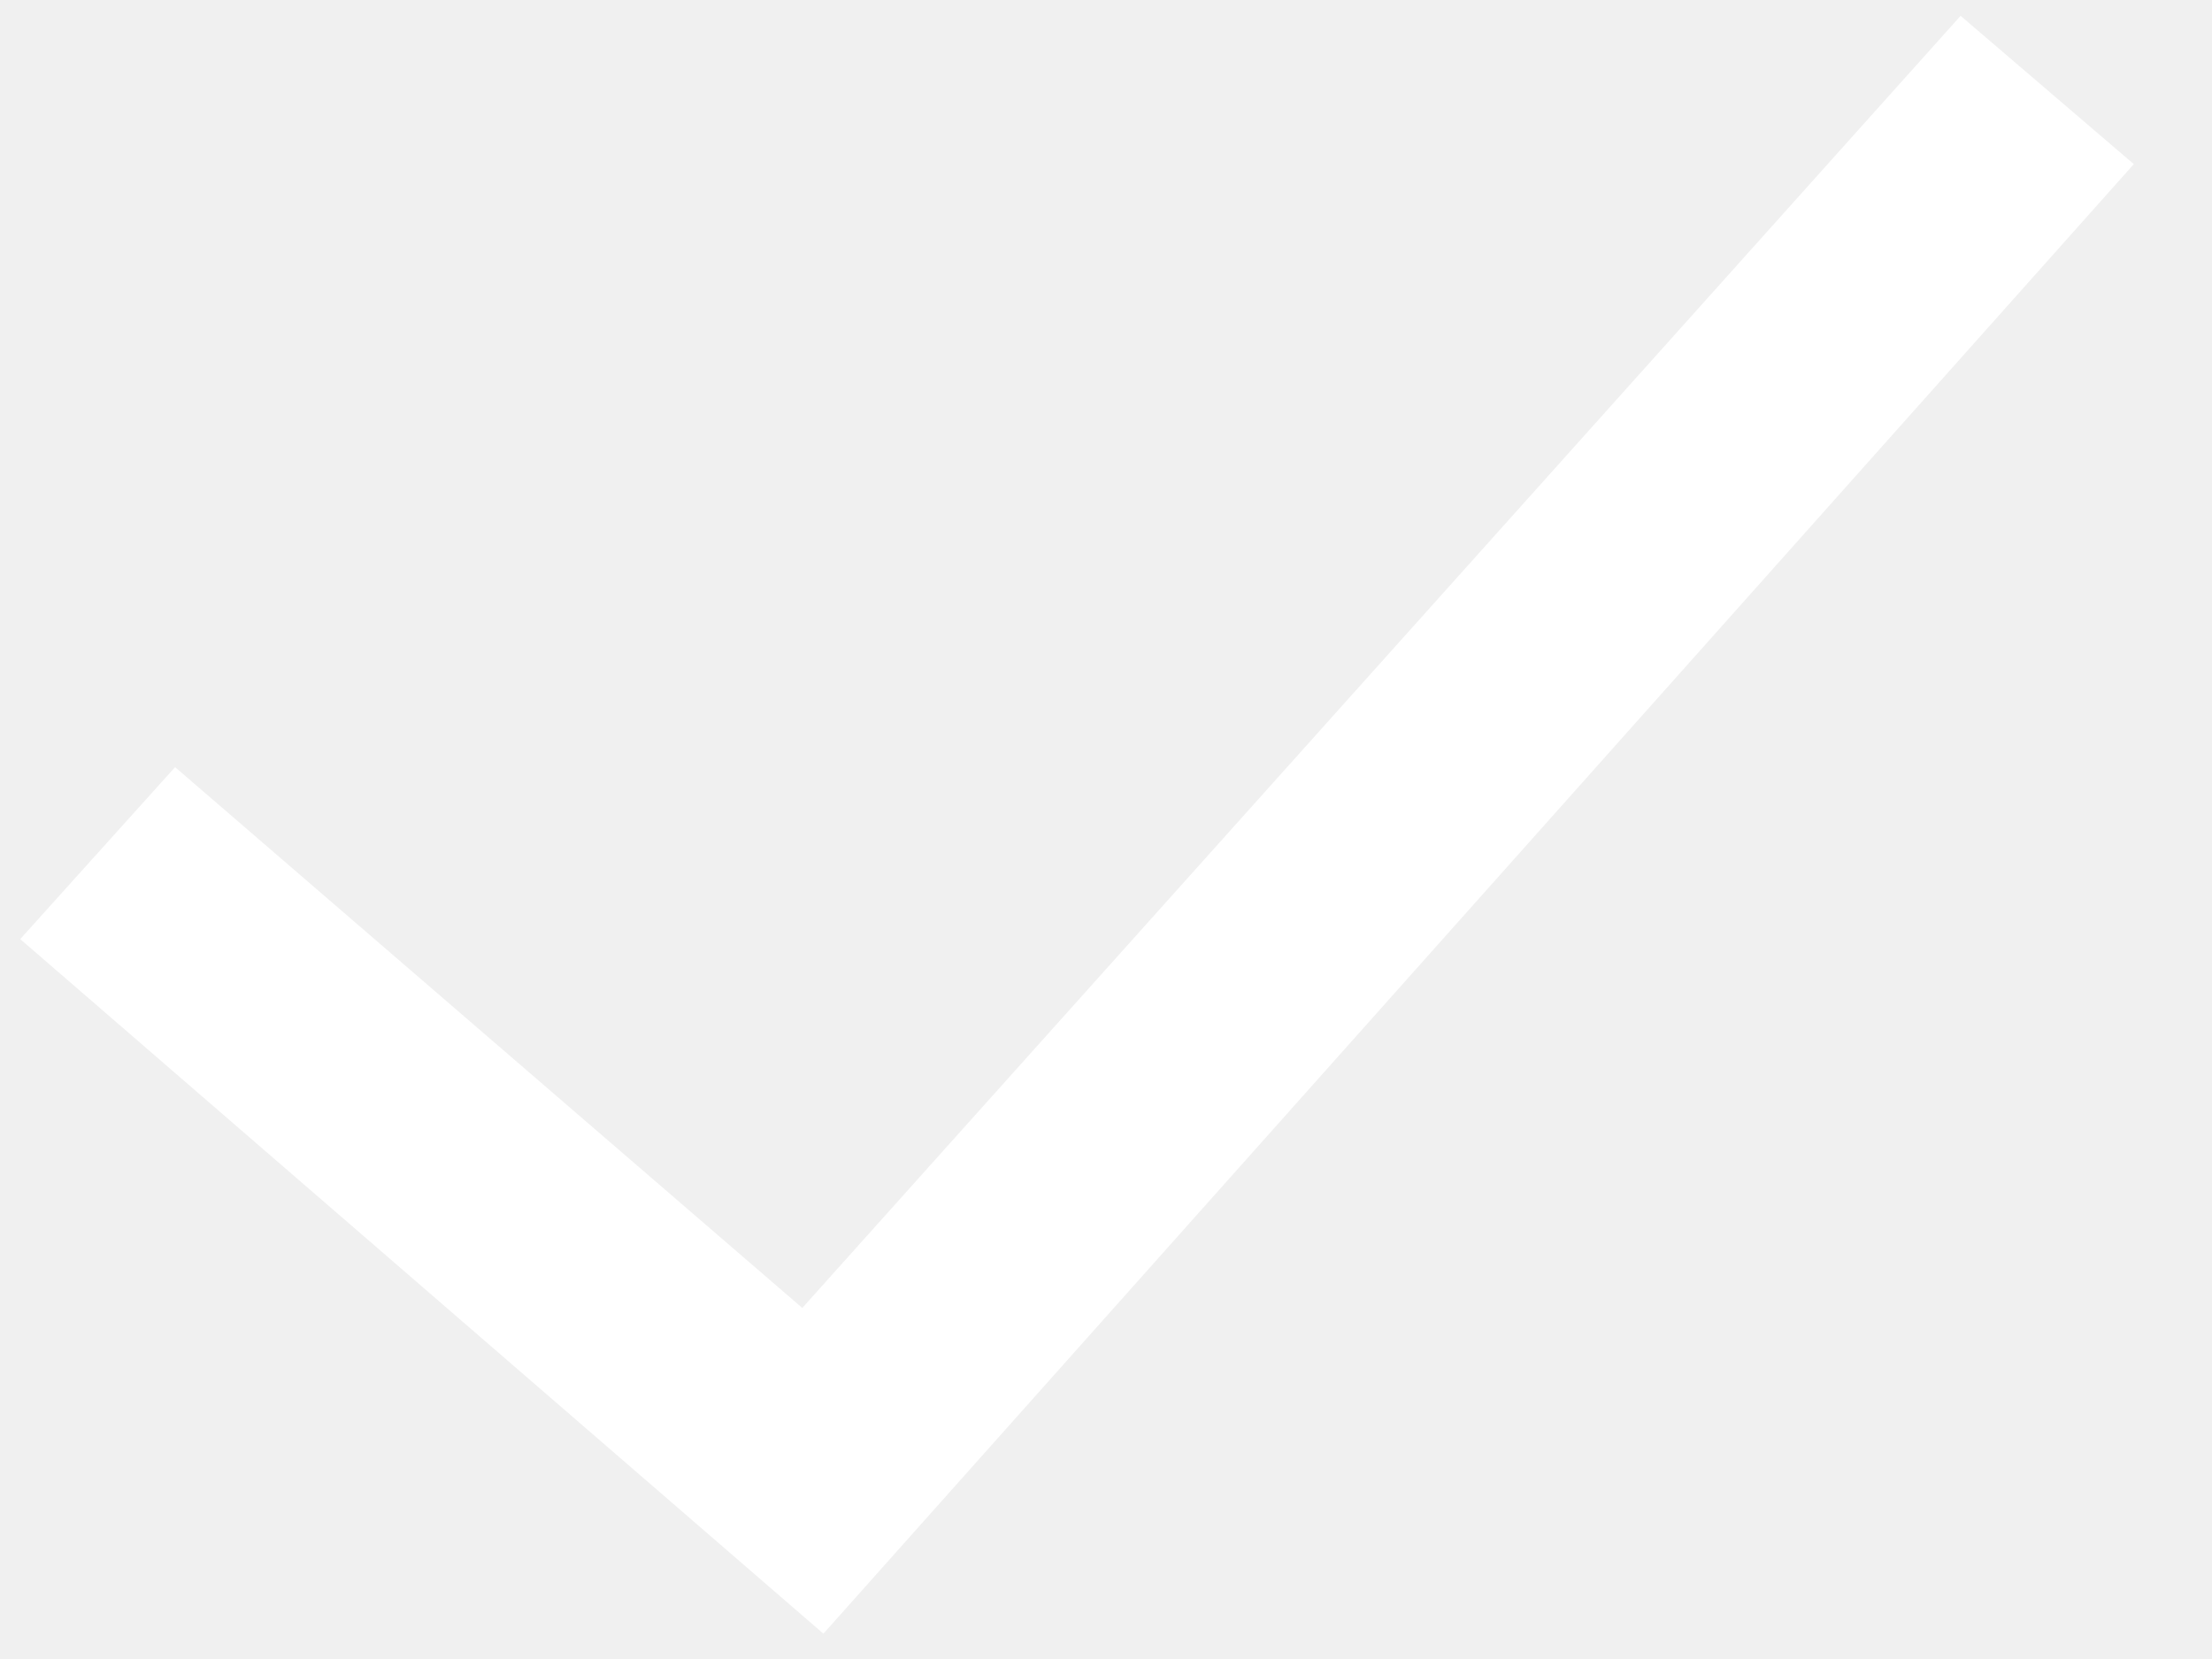
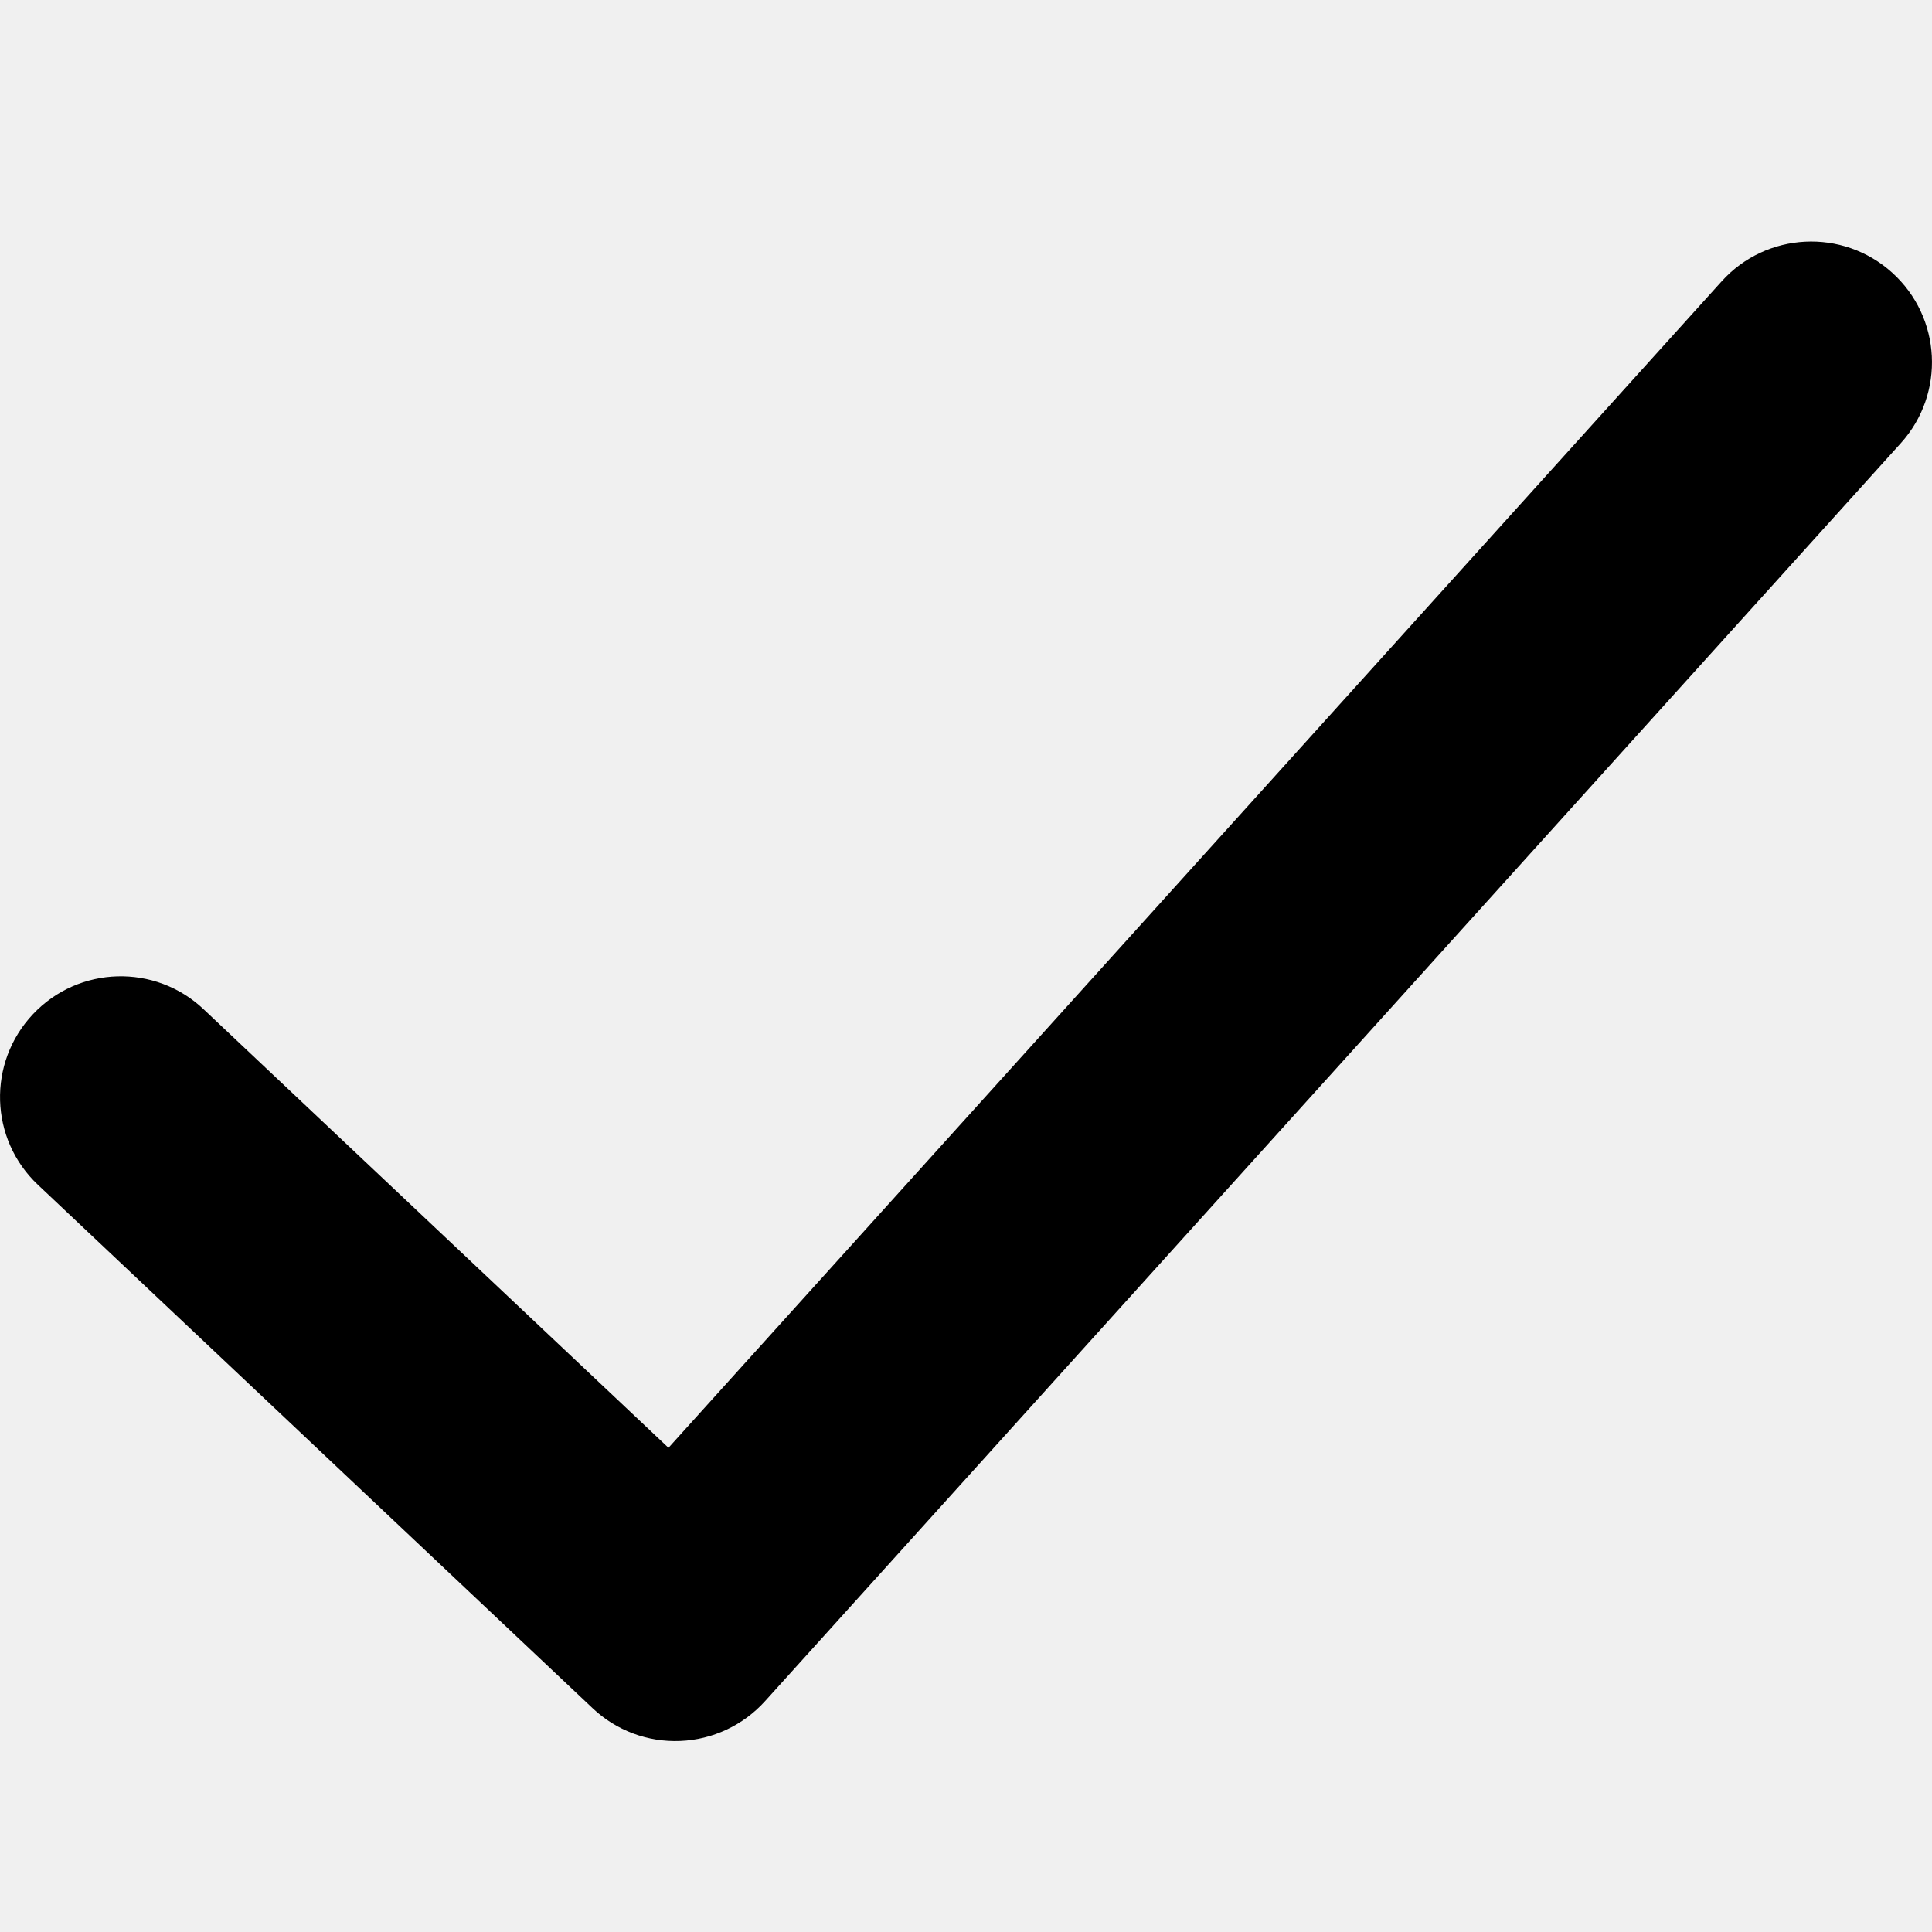
- <svg xmlns="http://www.w3.org/2000/svg" width="20" height="15" viewBox="0 0 20 15" fill="none">
-   <path fill-rule="evenodd" clip-rule="evenodd" d="M19.293 1.484L7.445 14.771L0.183 8.491L1.583 6.936L7.254 11.826L17.727 0.143L19.293 1.484Z" fill="white" />
+ <svg xmlns="http://www.w3.org/2000/svg" width="16" height="16" viewBox="0 0 16 16" fill="none">
+   <g clip-path="url(#clip0_2036_16791)">
+     <path fill-rule="evenodd" clip-rule="evenodd" d="M15.67 2.258C16.08 2.628 16.112 3.26 15.742 3.67L6.335 14.089C6.155 14.288 5.902 14.407 5.633 14.418C5.364 14.429 5.102 14.331 4.907 14.146L0.314 9.812C-0.088 9.433 -0.106 8.801 0.273 8.399C0.652 7.997 1.285 7.979 1.686 8.358L5.536 11.99L14.258 2.33C14.628 1.92 15.26 1.888 15.67 2.258Z" fill="black" />
+   </g>
+   <defs>
+     <clipPath id="clip0_2036_16791">
+       <rect width="16" height="16" fill="white" />
+     </clipPath>
+   </defs>
</svg>
